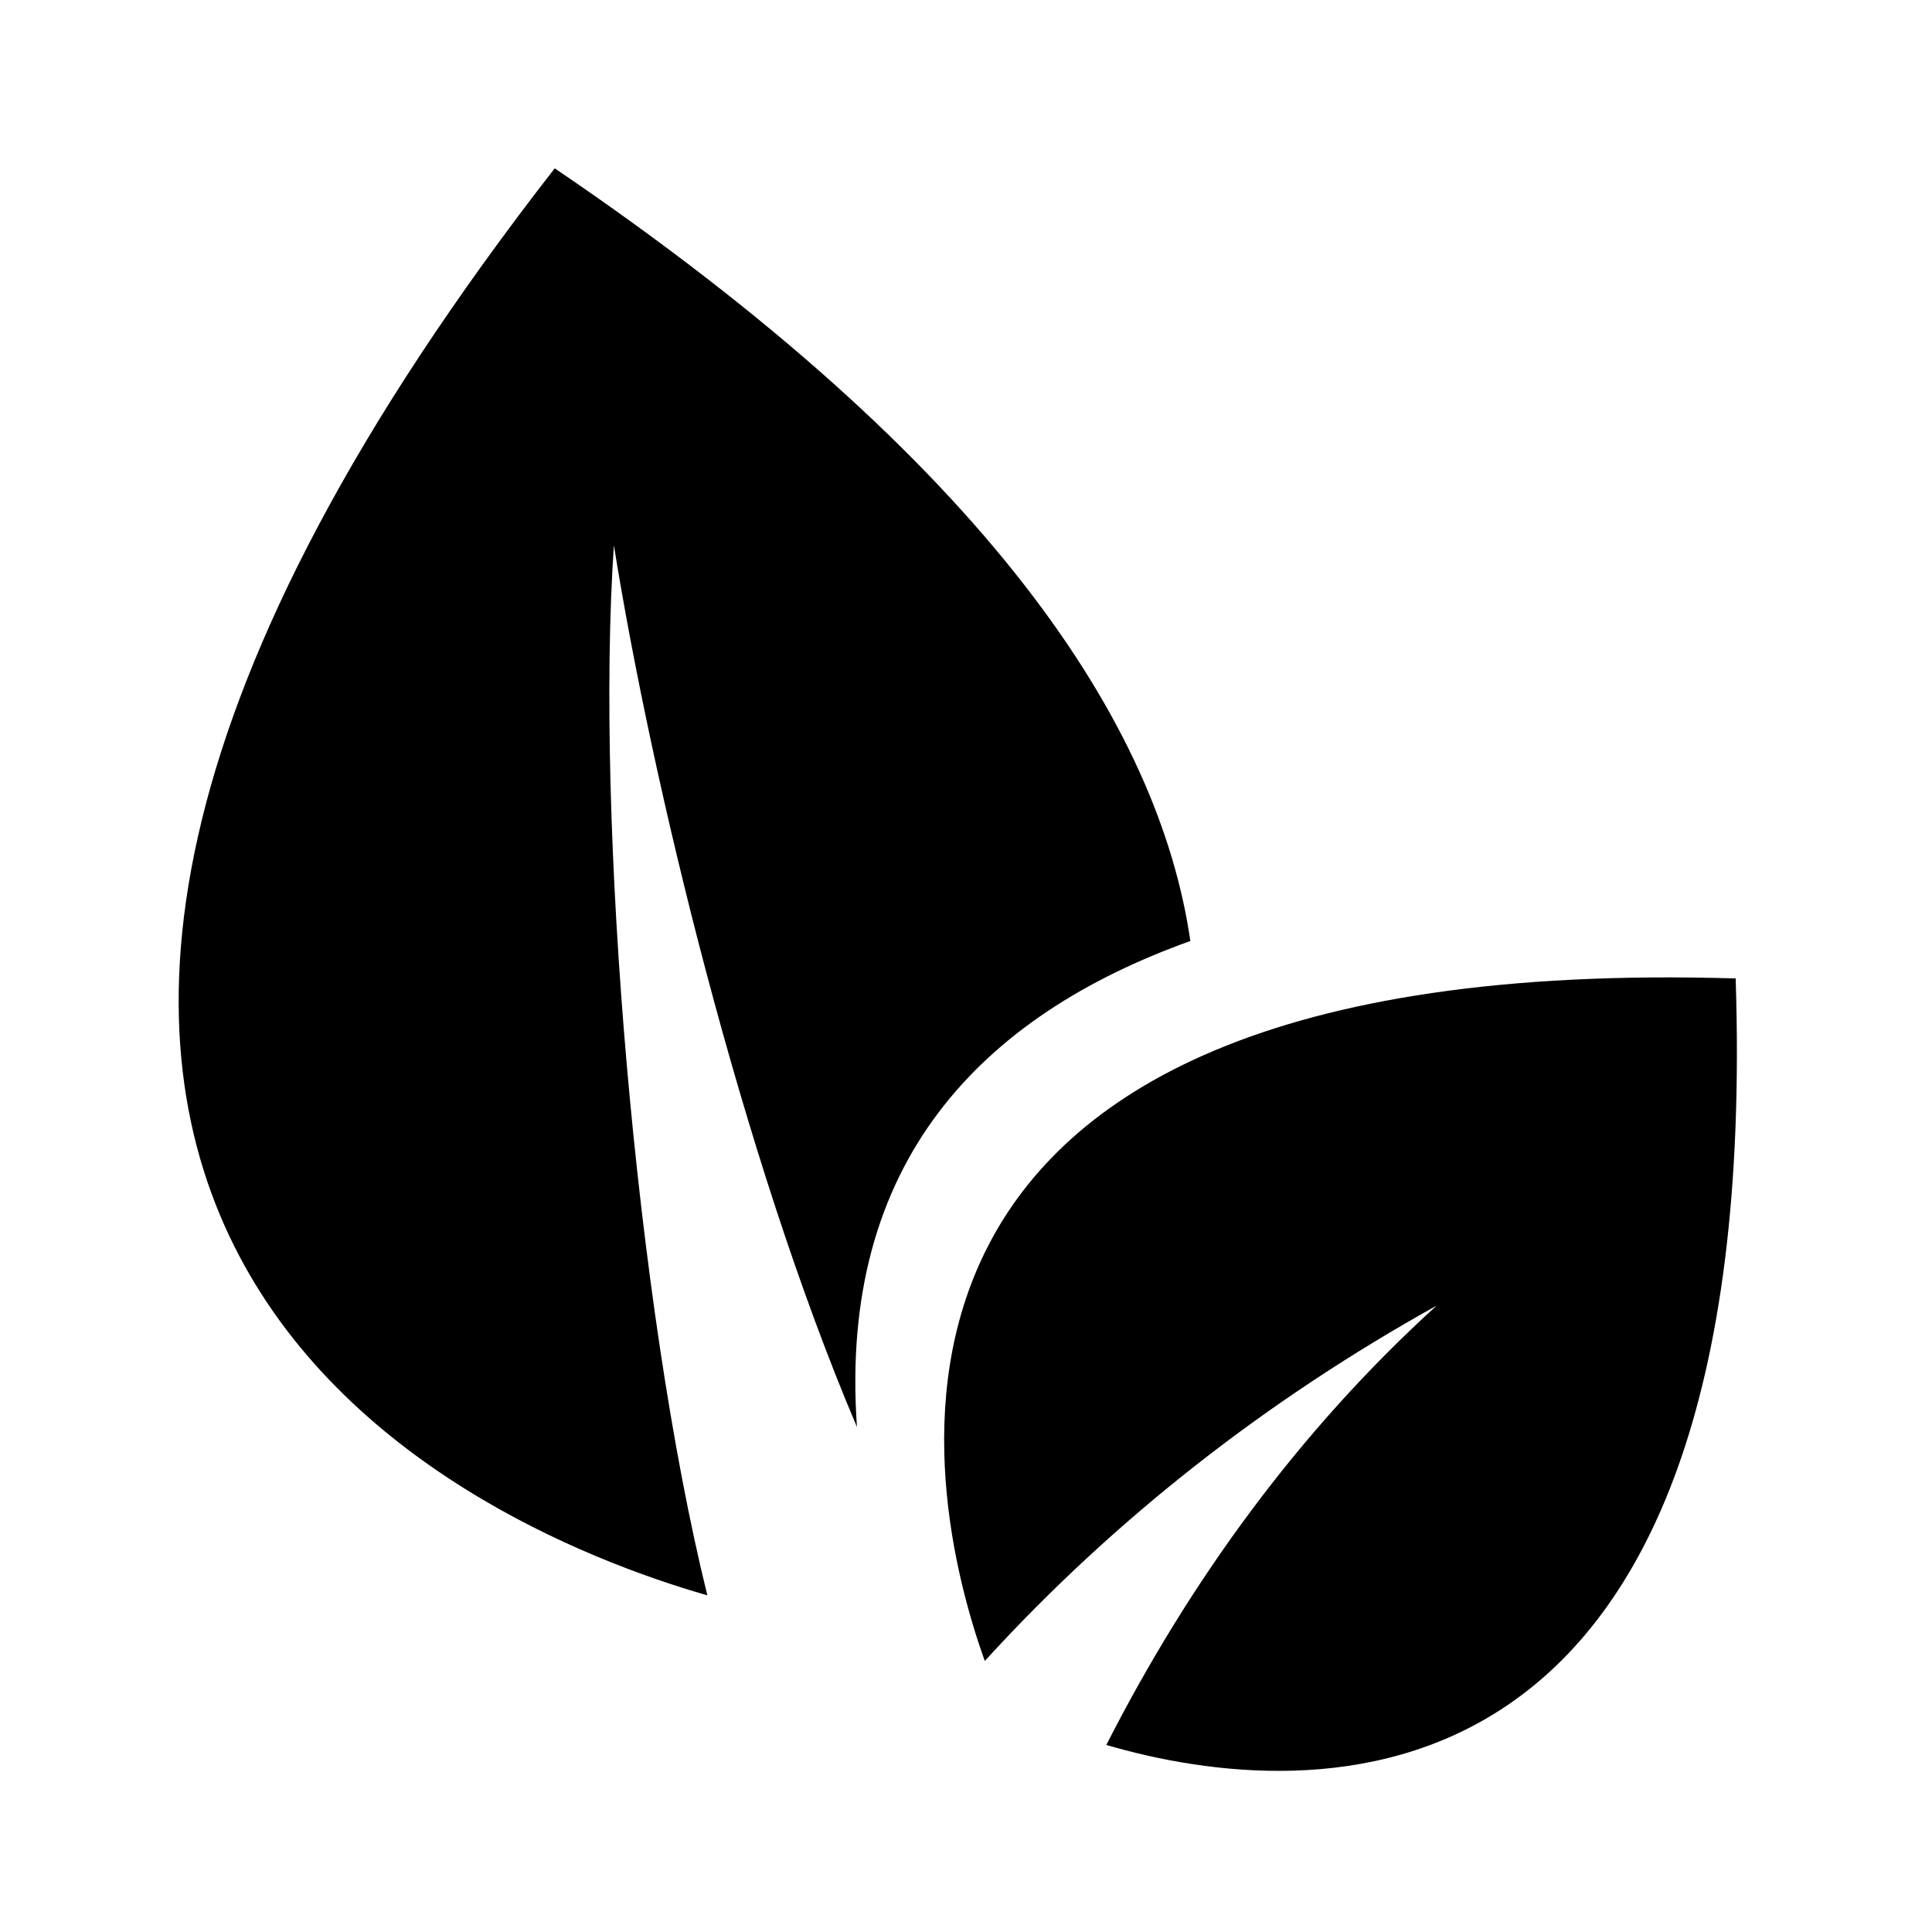
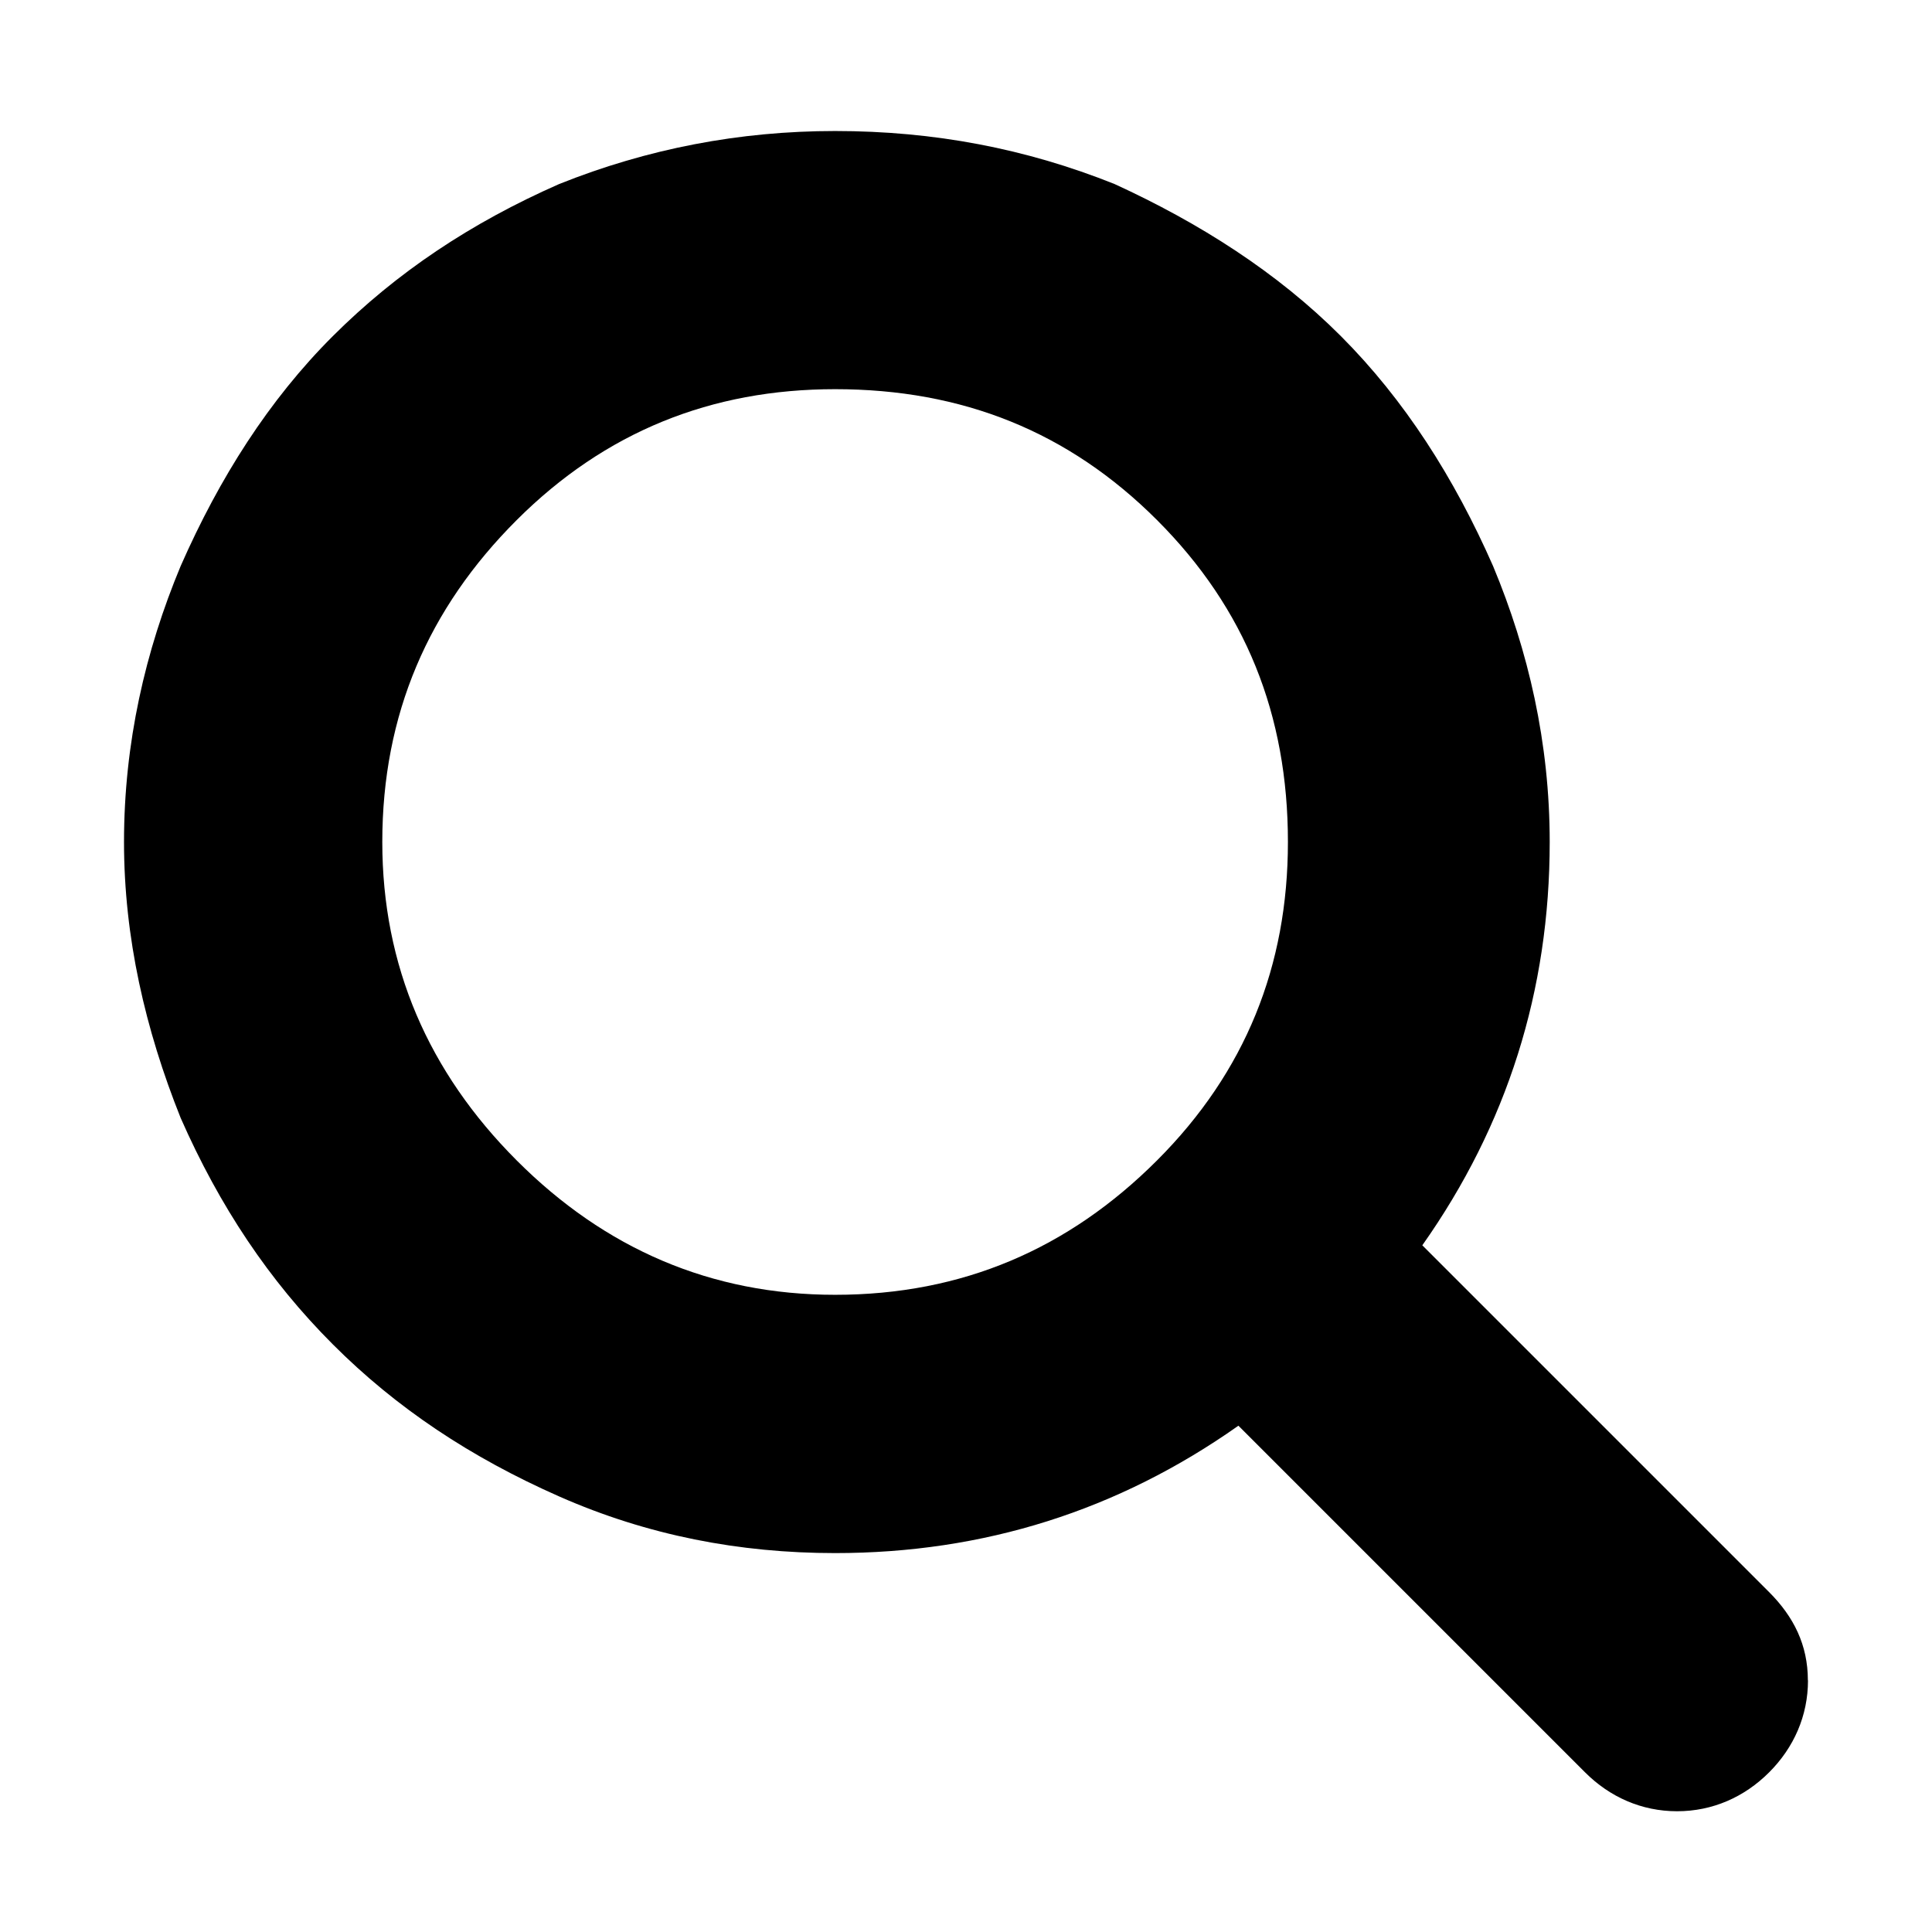
<svg id="icon-snippet" viewBox="0 0 16 16">
-   <path d="M5.858 13.212c-2.064-0.593-7.973-3.2-1.264-11.818 3.612 2.451 5.006 4.619 5.264 6.399-1.729 0.619-2.916 1.832-2.761 4.025-0.955-2.245-1.703-5.367-2.013-7.302-0.155 2.271 0.181 6.296 0.774 8.696zM8.155 13.754c-0.49-1.368-1.522-5.883 6.219-5.651 0.232 7.096-3.535 6.838-5.212 6.348 0.697-1.368 1.6-2.606 2.735-3.638-1.393 0.774-2.658 1.755-3.741 2.942z" />
+   <path d="M10.666 6.973c0-1.055-0.352-1.934-1.084-2.666s-1.611-1.084-2.666-1.084c-1.025 0-1.904 0.352-2.637 1.084s-1.113 1.611-1.113 2.666c0 1.025 0.381 1.904 1.113 2.637s1.611 1.113 2.637 1.113c1.055 0 1.934-0.381 2.666-1.113s1.084-1.611 1.084-2.637zM14.973 13.916c0 0.293-0.117 0.557-0.322 0.762s-0.469 0.322-0.762 0.322c-0.293 0-0.557-0.117-0.762-0.322l-2.871-2.871c-0.996 0.703-2.109 1.055-3.34 1.055-0.791 0-1.553-0.146-2.285-0.469s-1.348-0.732-1.875-1.26c-0.527-0.527-0.938-1.143-1.26-1.875-0.293-0.732-0.469-1.494-0.469-2.285 0-0.82 0.176-1.582 0.469-2.285 0.322-0.732 0.732-1.377 1.26-1.904s1.143-0.938 1.875-1.26c0.732-0.293 1.494-0.439 2.285-0.439 0.82 0 1.582 0.146 2.314 0.439 0.703 0.322 1.348 0.732 1.875 1.26s0.938 1.172 1.26 1.904c0.293 0.703 0.469 1.465 0.469 2.285 0 1.23-0.352 2.344-1.055 3.34l2.871 2.871c0.205 0.205 0.322 0.439 0.322 0.732z" />
</svg>
